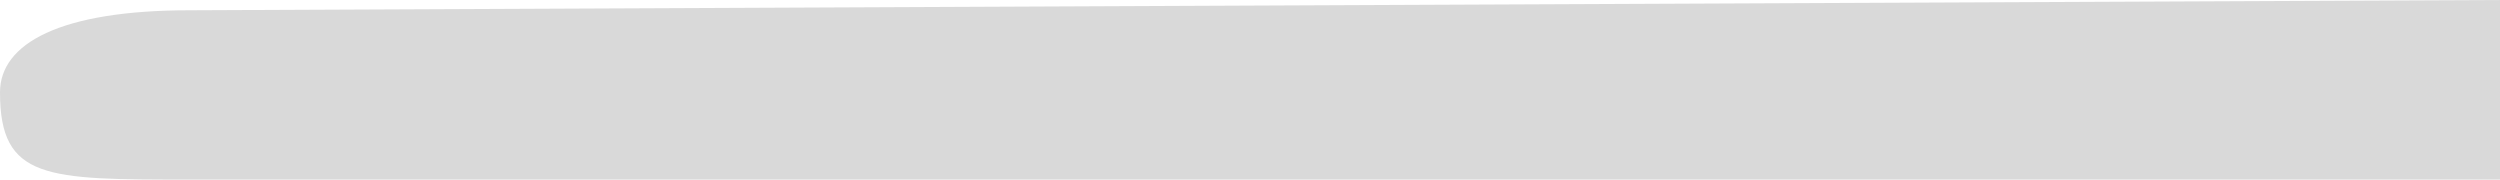
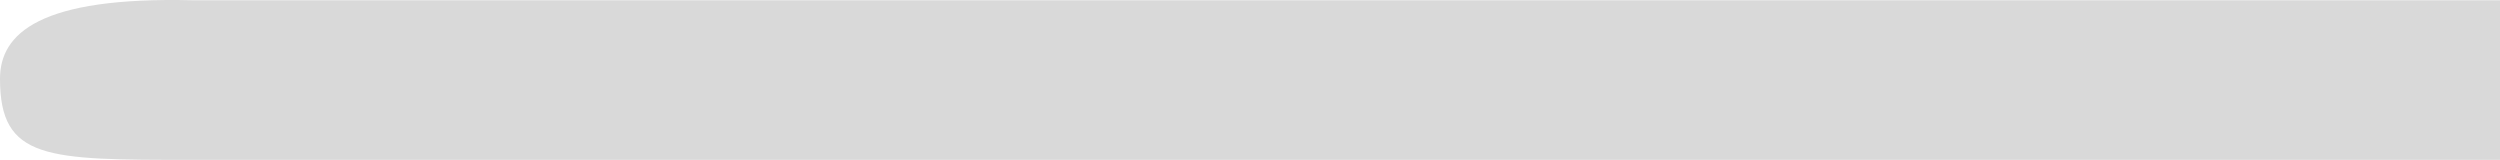
- <svg xmlns="http://www.w3.org/2000/svg" width="348" height="25" viewBox="0 0 348 25" fill="none">
-   <path d="M348 25H26.422C6.445 25 -0.003 25 0 12.857C0.001 6.05 8.378 1.429 26.422 1.429L348 0V25Z" fill="#D9D9D9" />
+ <svg xmlns="http://www.w3.org/2000/svg" width="344" height="22" viewBox="0 0 344 22" fill="none">
+   <path d="M344 22H26.418C6.444 22 -0.003 22 0 10.836C0.001 4.578 5.5 -0.474 26.495 0.035H344V22Z" fill="#D9D9D9" />
</svg>
